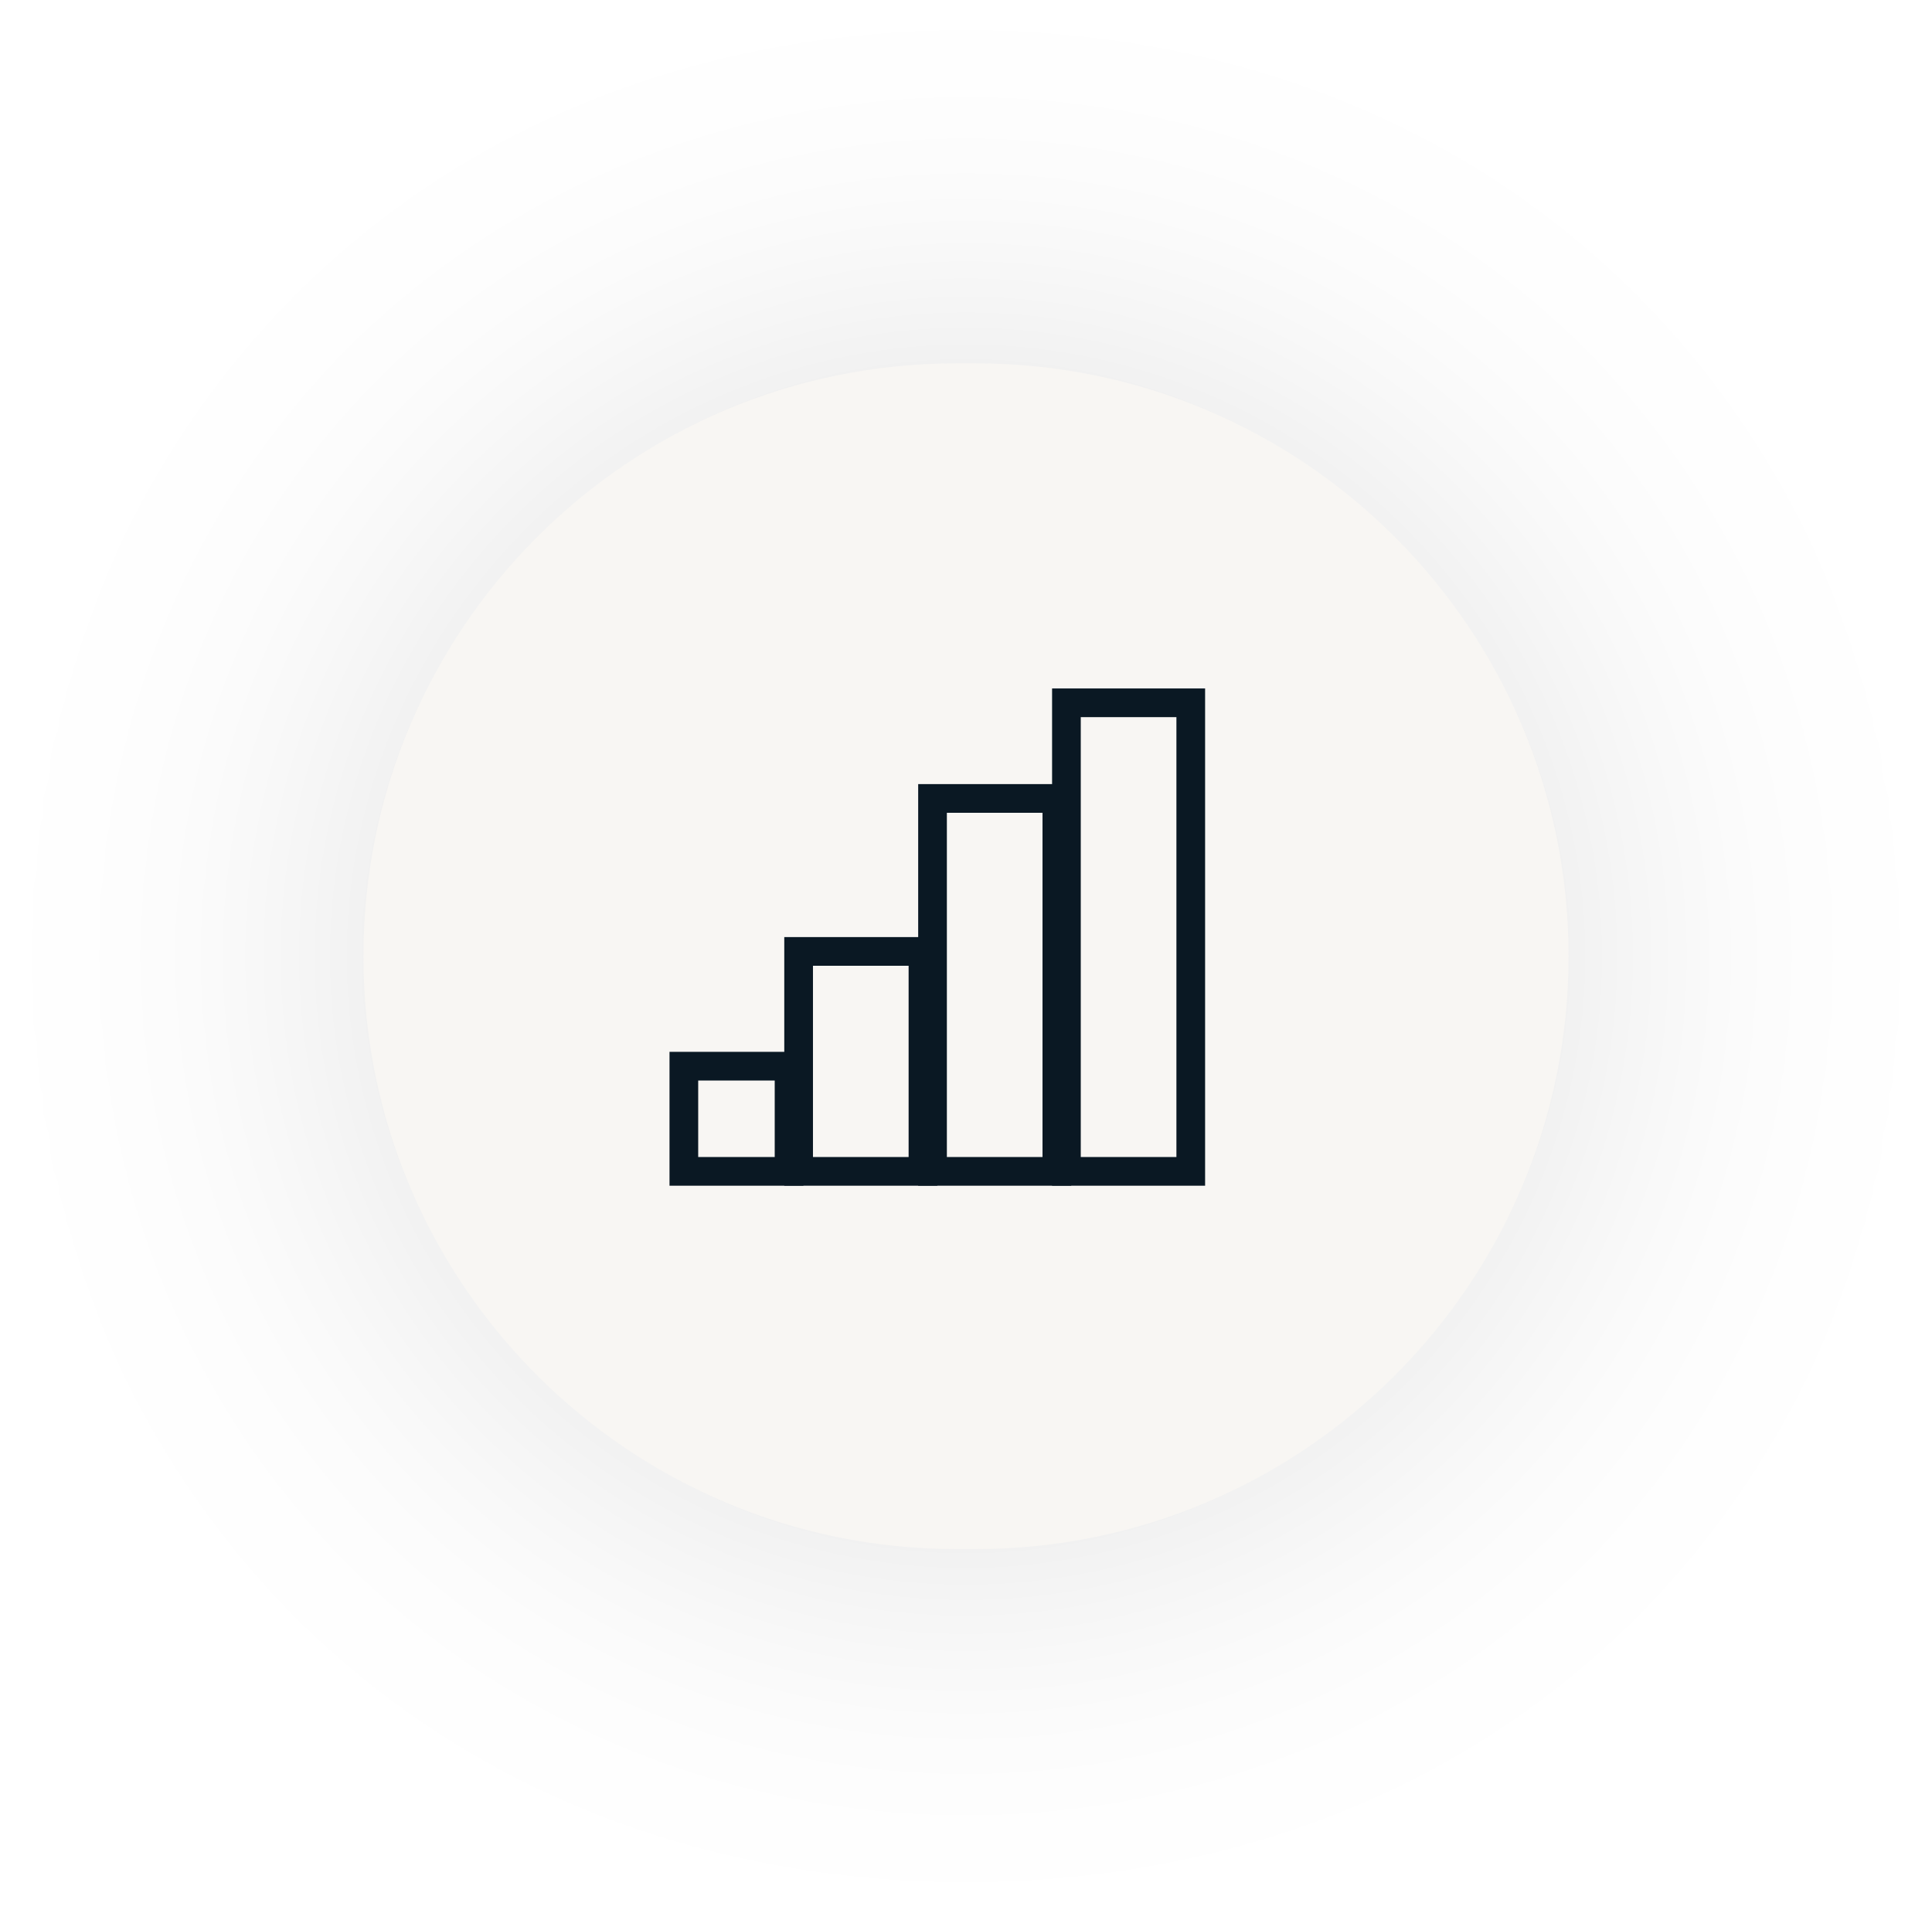
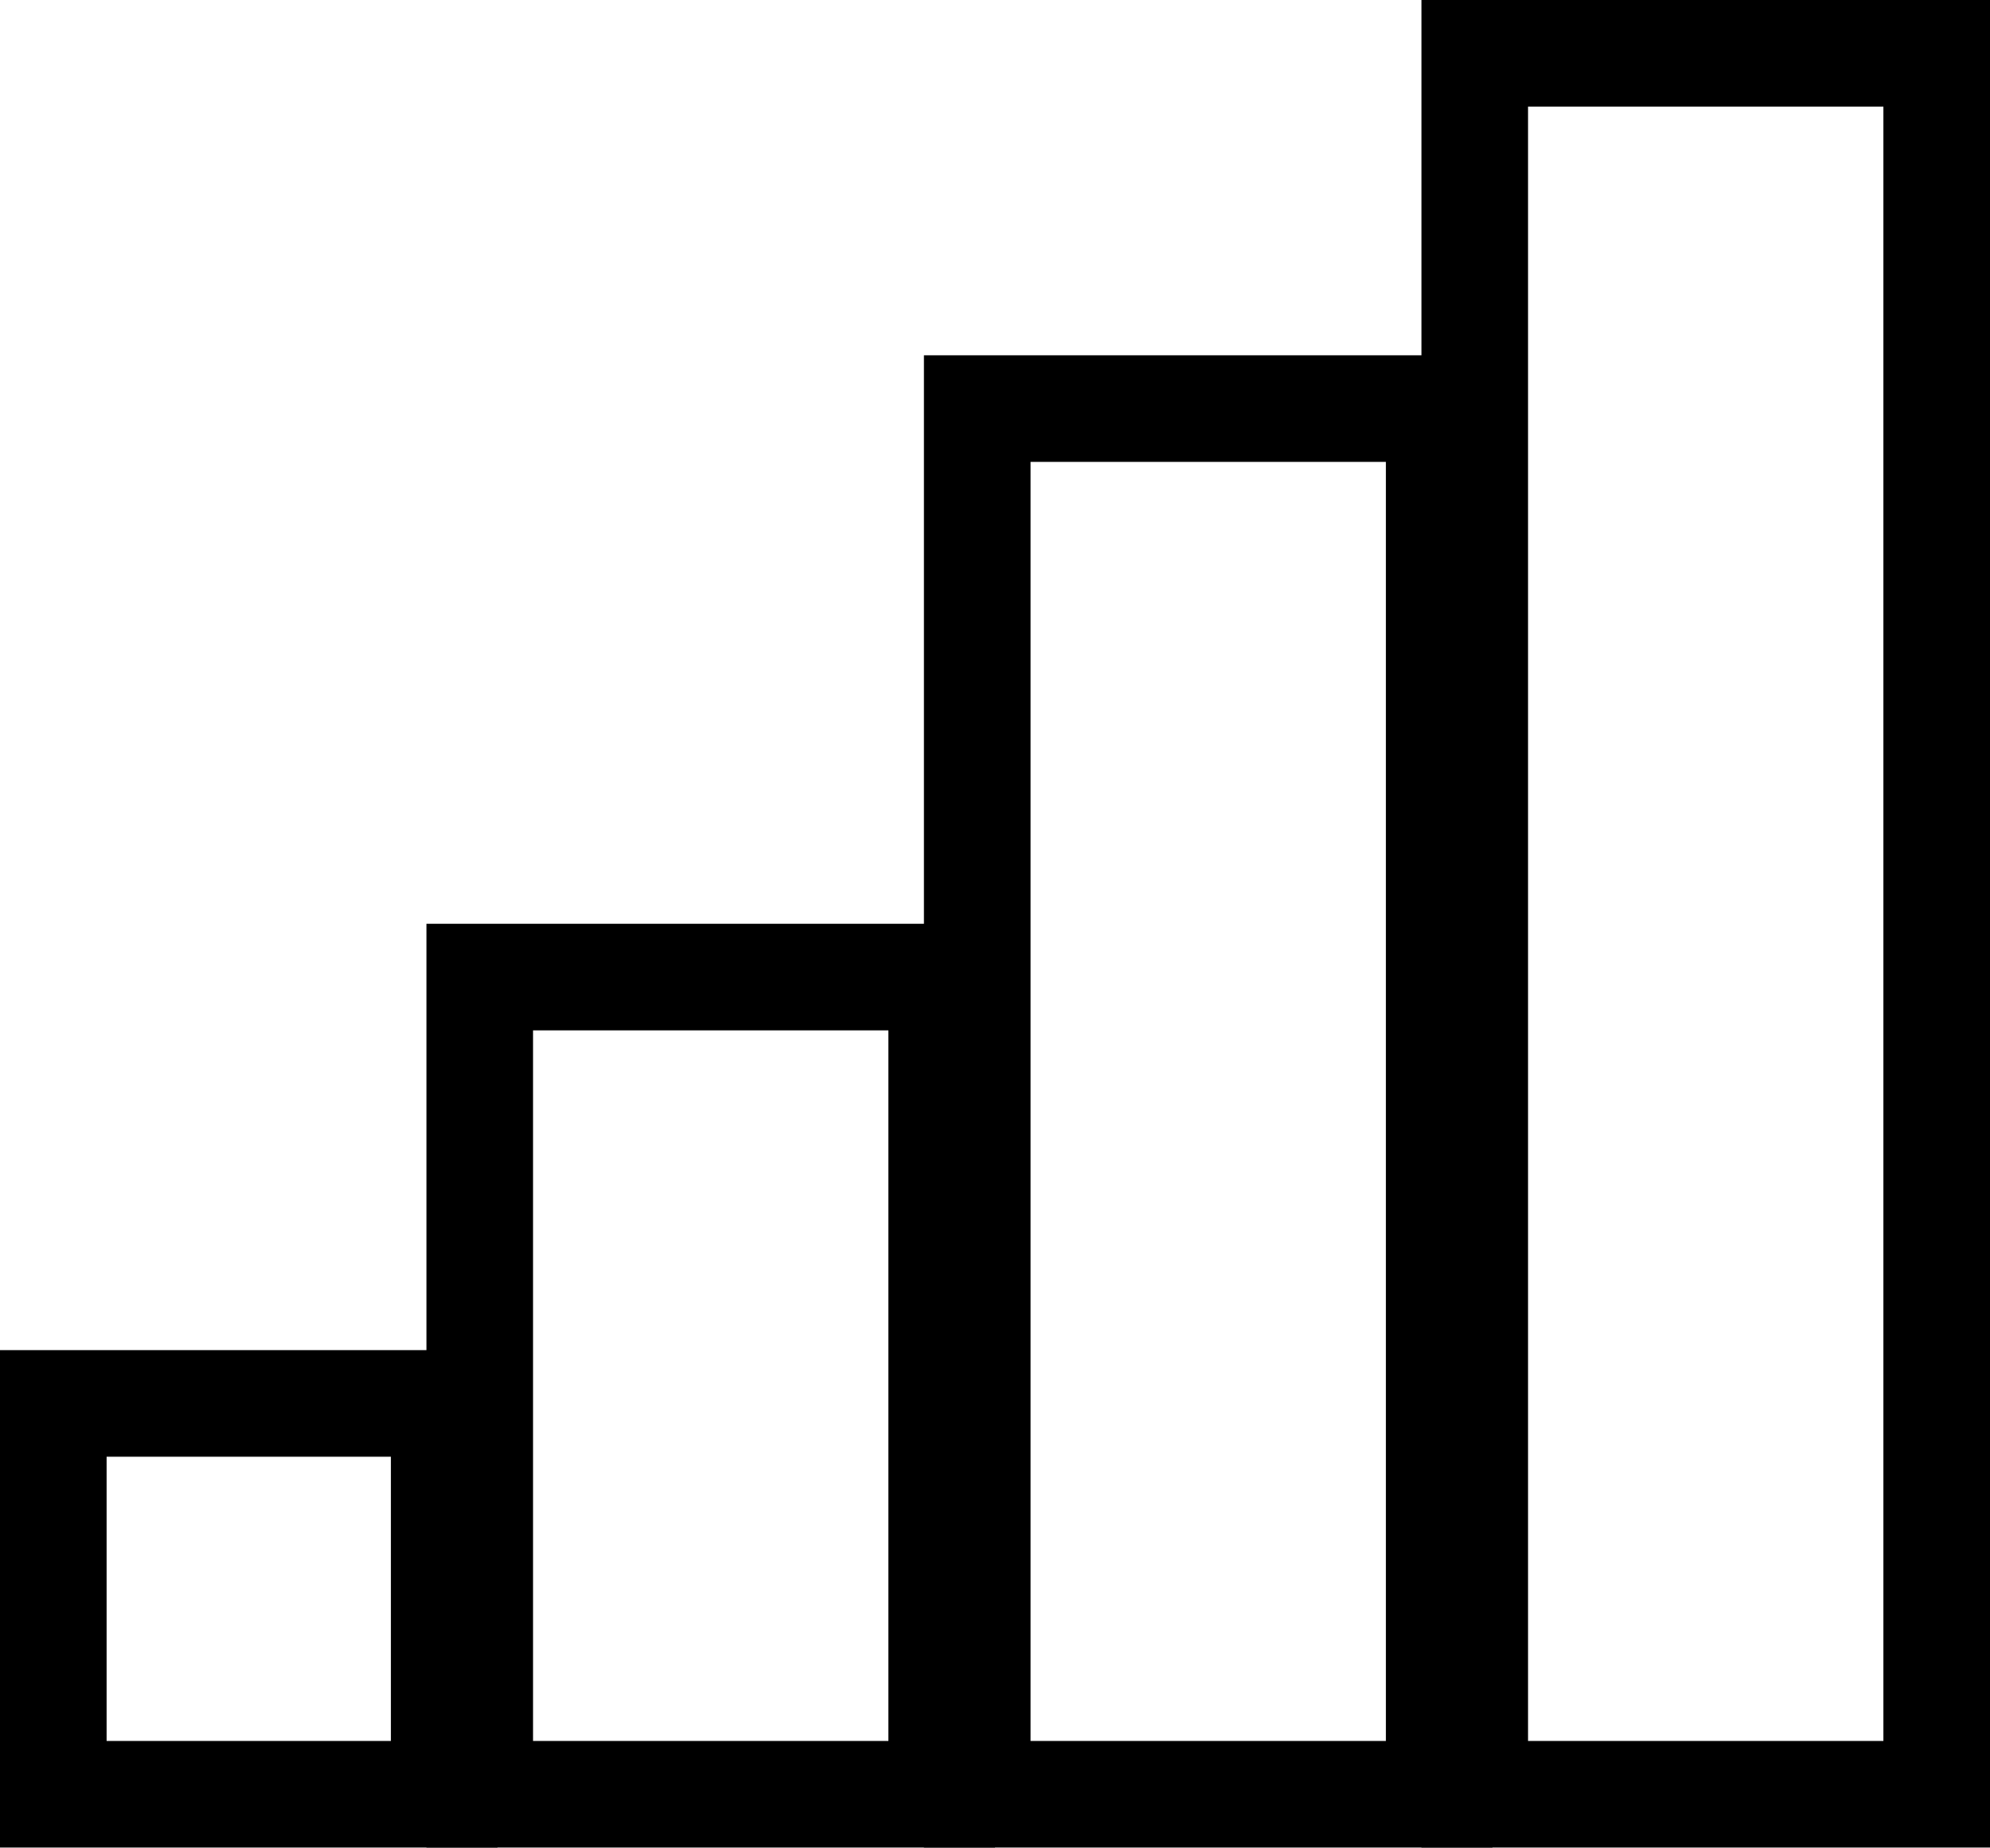
- <svg xmlns="http://www.w3.org/2000/svg" width="101" height="100" viewBox="0 0 101 100" fill="none">
-   <g filter="url(#filter0_d)">
-     <rect x="19" y="19" width="63" height="62" rx="31" fill="#F8F6F3" />
-   </g>
-   <rect x="0.75" y="-0.75" width="5.5" height="5.5" transform="matrix(1 -8.74228e-08 -8.74228e-08 -1 35 60.5)" stroke="#0A1823" stroke-width="1.5" />
-   <rect x="0.75" y="-0.75" width="6.5" height="11.5" transform="matrix(1 -8.74228e-08 -8.74228e-08 -1 41 60.5)" stroke="#0A1823" stroke-width="1.5" />
-   <rect x="0.75" y="-0.75" width="6.5" height="19.5" transform="matrix(1 -8.74228e-08 -8.74228e-08 -1 48 60.5)" stroke="#0A1823" stroke-width="1.5" />
-   <rect x="0.75" y="-0.75" width="6.5" height="24.5" transform="matrix(1 -8.74228e-08 -8.74228e-08 -1 55 60.5)" stroke="#0A1823" stroke-width="1.5" />
-   <defs>
-     <filter id="filter0_d" x="0" y="0" width="101" height="100" filterUnits="userSpaceOnUse" color-interpolation-filters="sRGB">
-       <feFlood flood-opacity="0" result="BackgroundImageFix" />
-       <feColorMatrix in="SourceAlpha" type="matrix" values="0 0 0 0 0 0 0 0 0 0 0 0 0 0 0 0 0 0 127 0" />
-       <feOffset />
-       <feGaussianBlur stdDeviation="9.5" />
-       <feColorMatrix type="matrix" values="0 0 0 0 0 0 0 0 0 0 0 0 0 0 0 0 0 0 0.12 0" />
-       <feBlend mode="normal" in2="BackgroundImageFix" result="effect1_dropShadow" />
-       <feBlend mode="normal" in="SourceGraphic" in2="effect1_dropShadow" result="shape" />
-     </filter>
-   </defs>
+ <svg xmlns="http://www.w3.org/2000/svg" width="28" height="26" viewBox="0 0 28 26" fill="none">
+   <path d="M6.25 25.25L0.75 25.25L0.75 19.75L6.25 19.75L6.25 25.25Z" stroke="black" stroke-width="1.5" />
+   <path d="M13.25 25.25L6.75 25.25L6.75 13.75L13.25 13.75L13.25 25.25Z" stroke="black" stroke-width="1.5" />
+   <path d="M20.25 25.25L13.75 25.25L13.75 5.75L20.25 5.75L20.25 25.25Z" stroke="black" stroke-width="1.5" />
+   <path d="M27.25 25.25L20.75 25.25L20.75 0.75L27.25 0.75L27.25 25.25Z" stroke="black" stroke-width="1.5" />
</svg>
